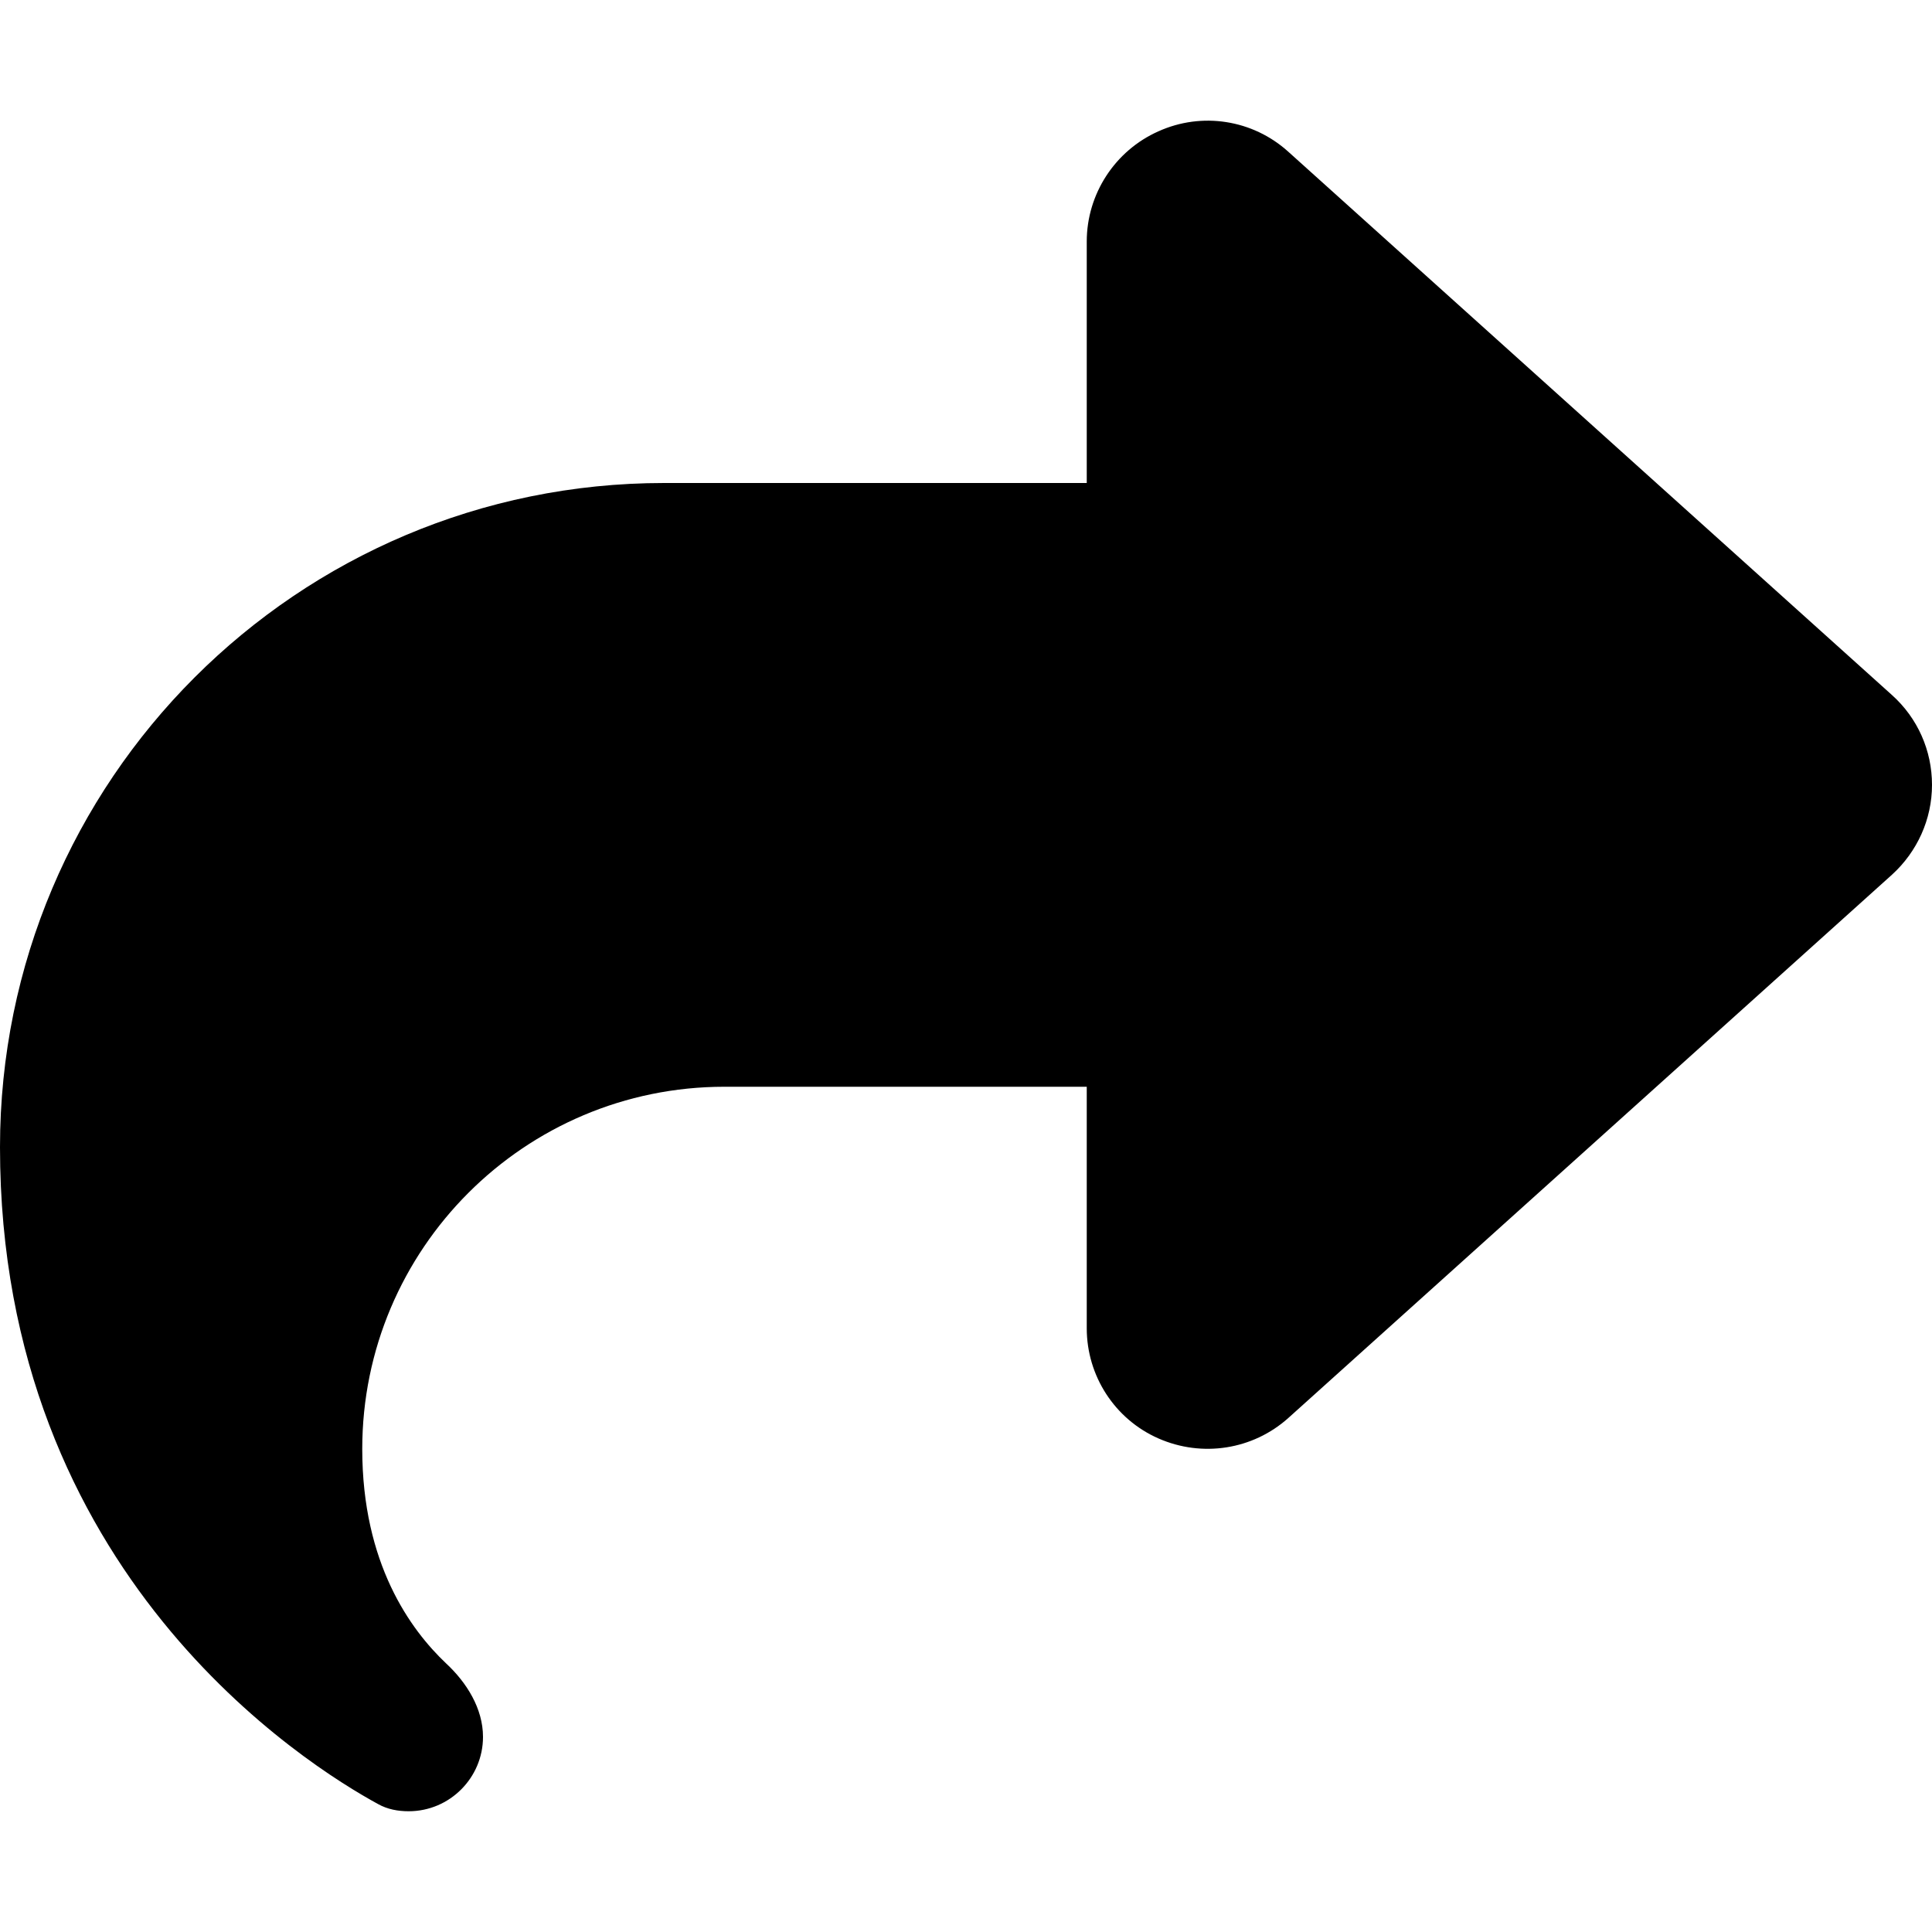
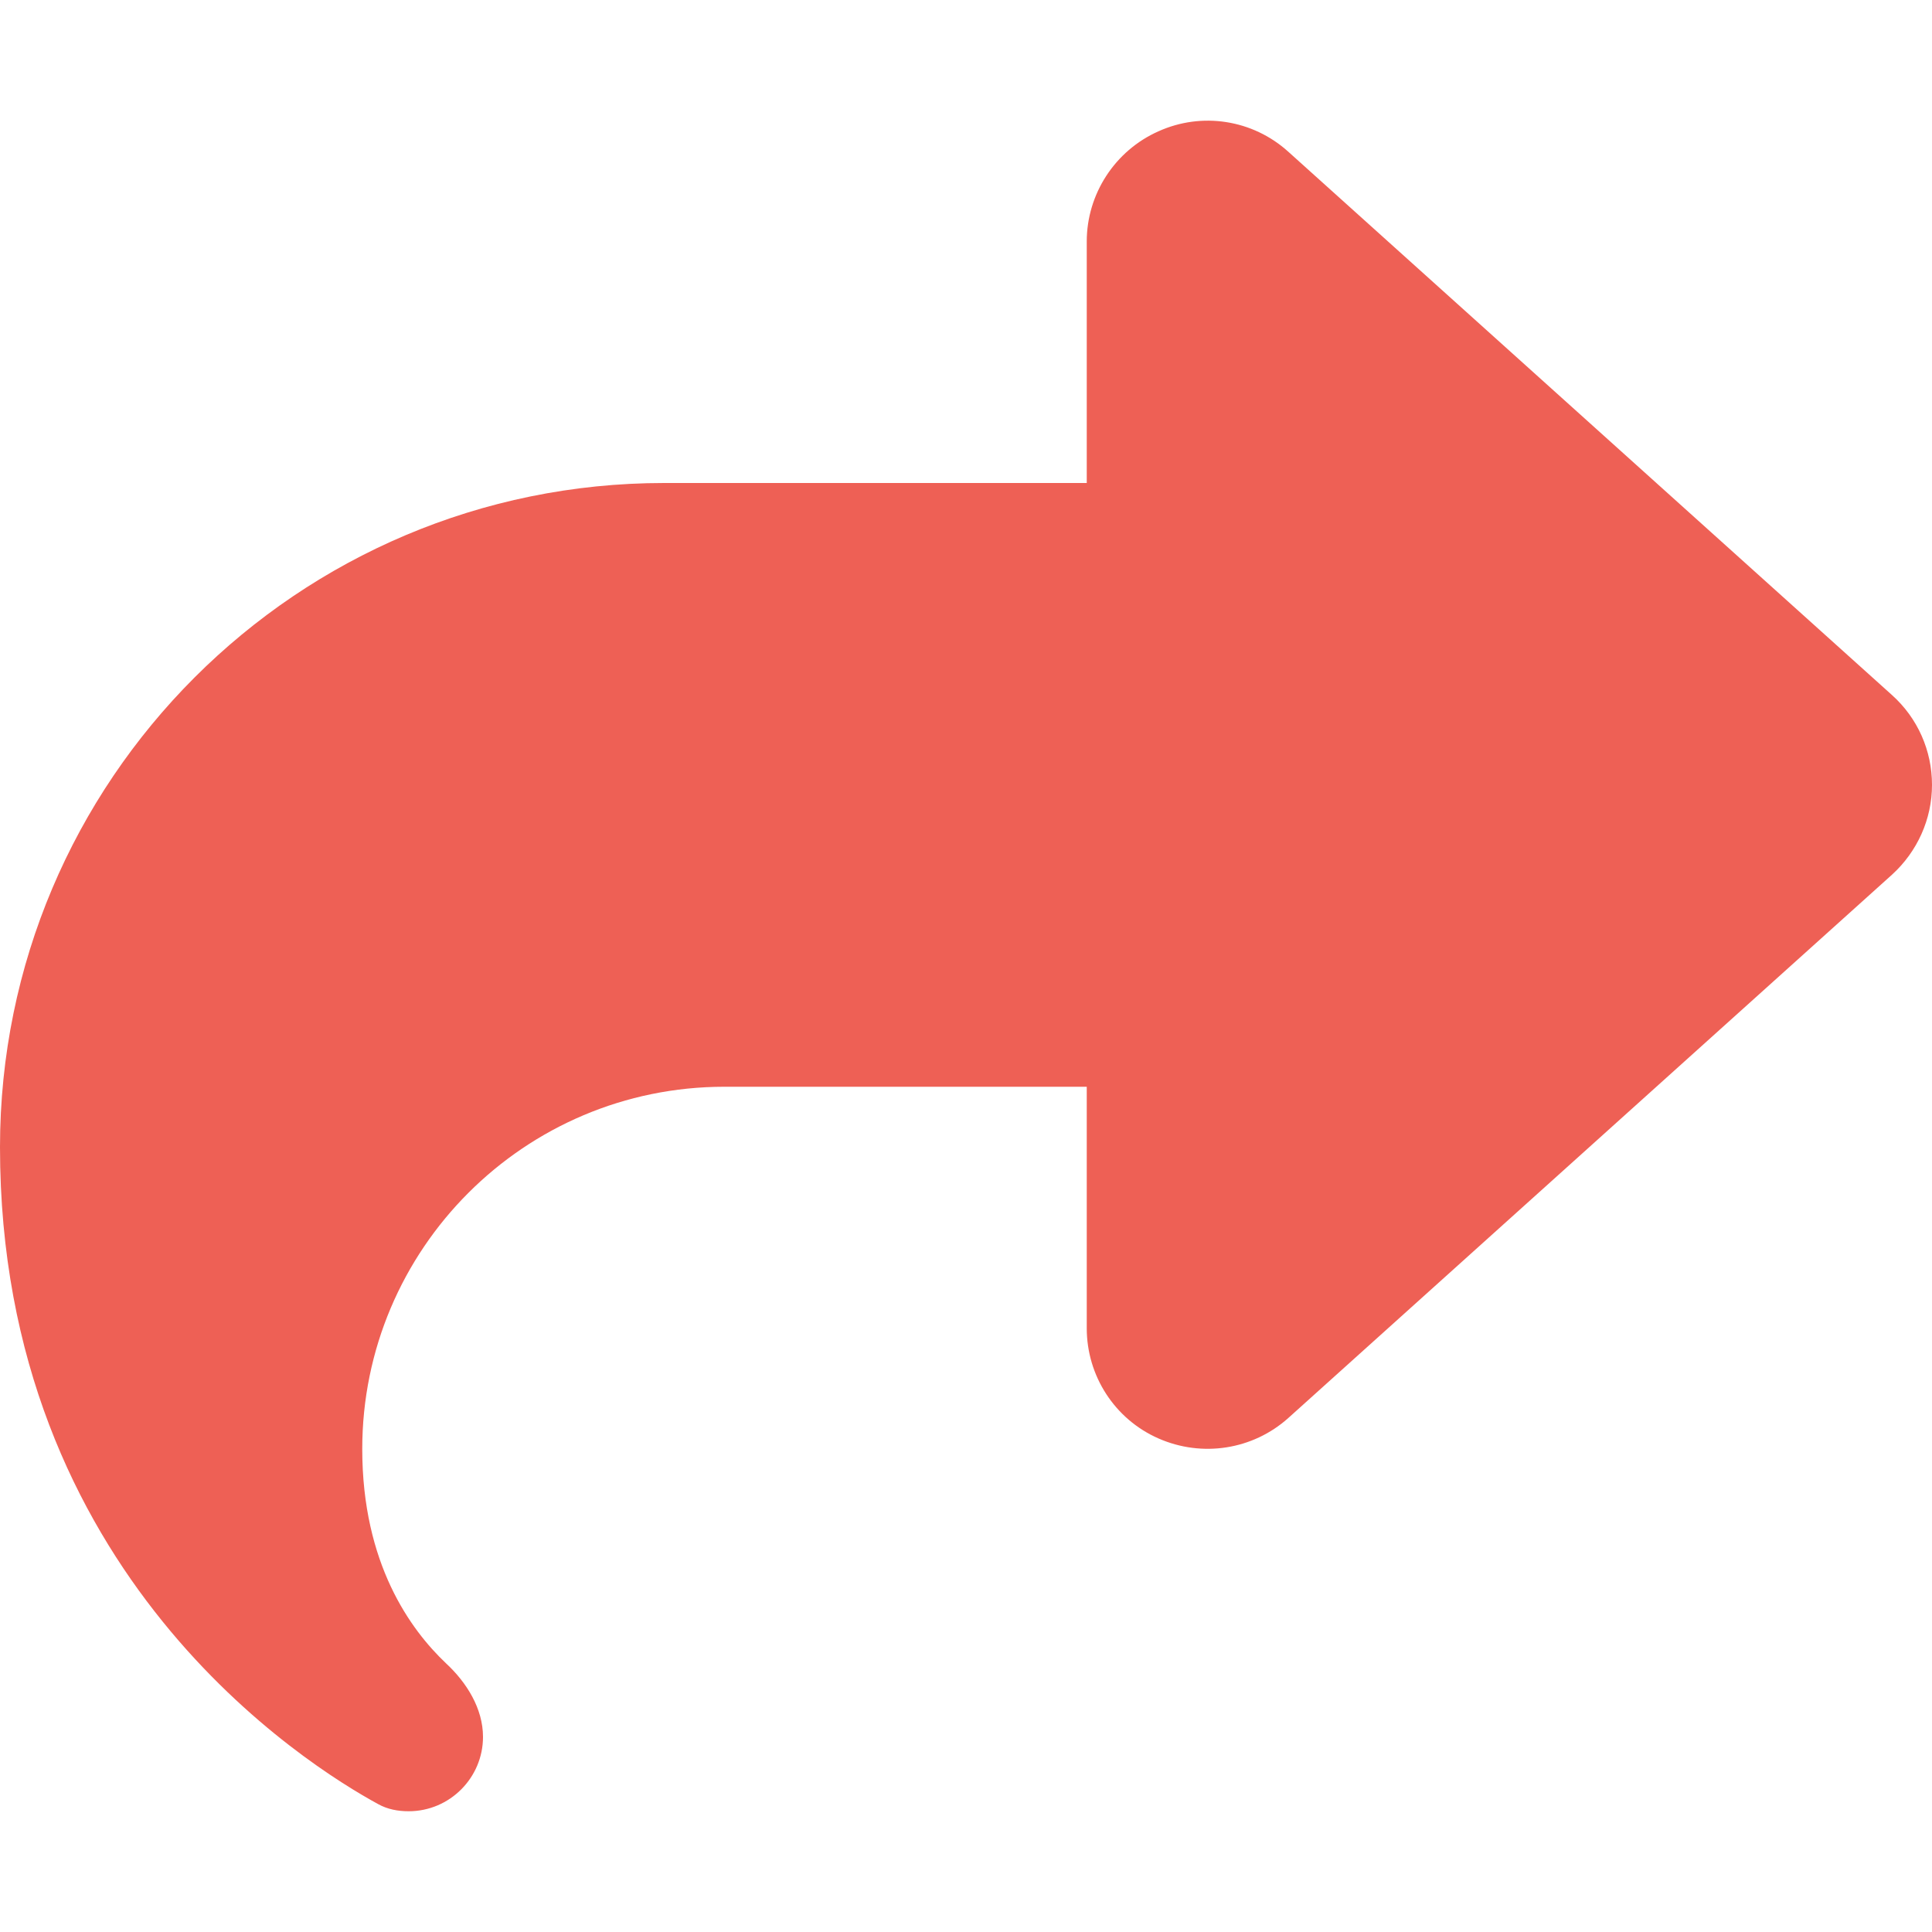
<svg xmlns="http://www.w3.org/2000/svg" height="1em" viewBox="0 0 512 512">
-   <path d="M307 34.8c-11.5 5.1-19 16.6-19 29.2v64H176C78.8 128 0 206.8 0 304C0 417.3 81.5 467.9 100.2 478.1c2.5 1.4 5.3 1.9 8.1 1.9c10.9 0 19.7-8.9 19.7-19.7c0-7.5-4.3-14.4-9.8-19.5C108.8 431.9 96 414.4 96 384c0-53 43-96 96-96h96v64c0 12.6 7.4 24.1 19 29.2s25 3 34.4-5.4l160-144c6.7-6.1 10.6-14.7 10.6-23.8s-3.8-17.7-10.6-23.8l-160-144c-9.4-8.5-22.9-10.6-34.4-5.4z" />
+   <path fill="#EE6055" d="M307 34.8c-11.5 5.1-19 16.6-19 29.2v64H176C78.8 128 0 206.8 0 304C0 417.3 81.5 467.9 100.2 478.1c2.5 1.4 5.3 1.9 8.1 1.9c10.9 0 19.7-8.9 19.7-19.7c0-7.5-4.3-14.4-9.8-19.5C108.8 431.9 96 414.4 96 384c0-53 43-96 96-96h96v64c0 12.6 7.4 24.1 19 29.2s25 3 34.4-5.4l160-144c6.7-6.1 10.6-14.7 10.6-23.8s-3.8-17.7-10.6-23.8l-160-144c-9.4-8.5-22.9-10.6-34.4-5.4z" />
</svg>
